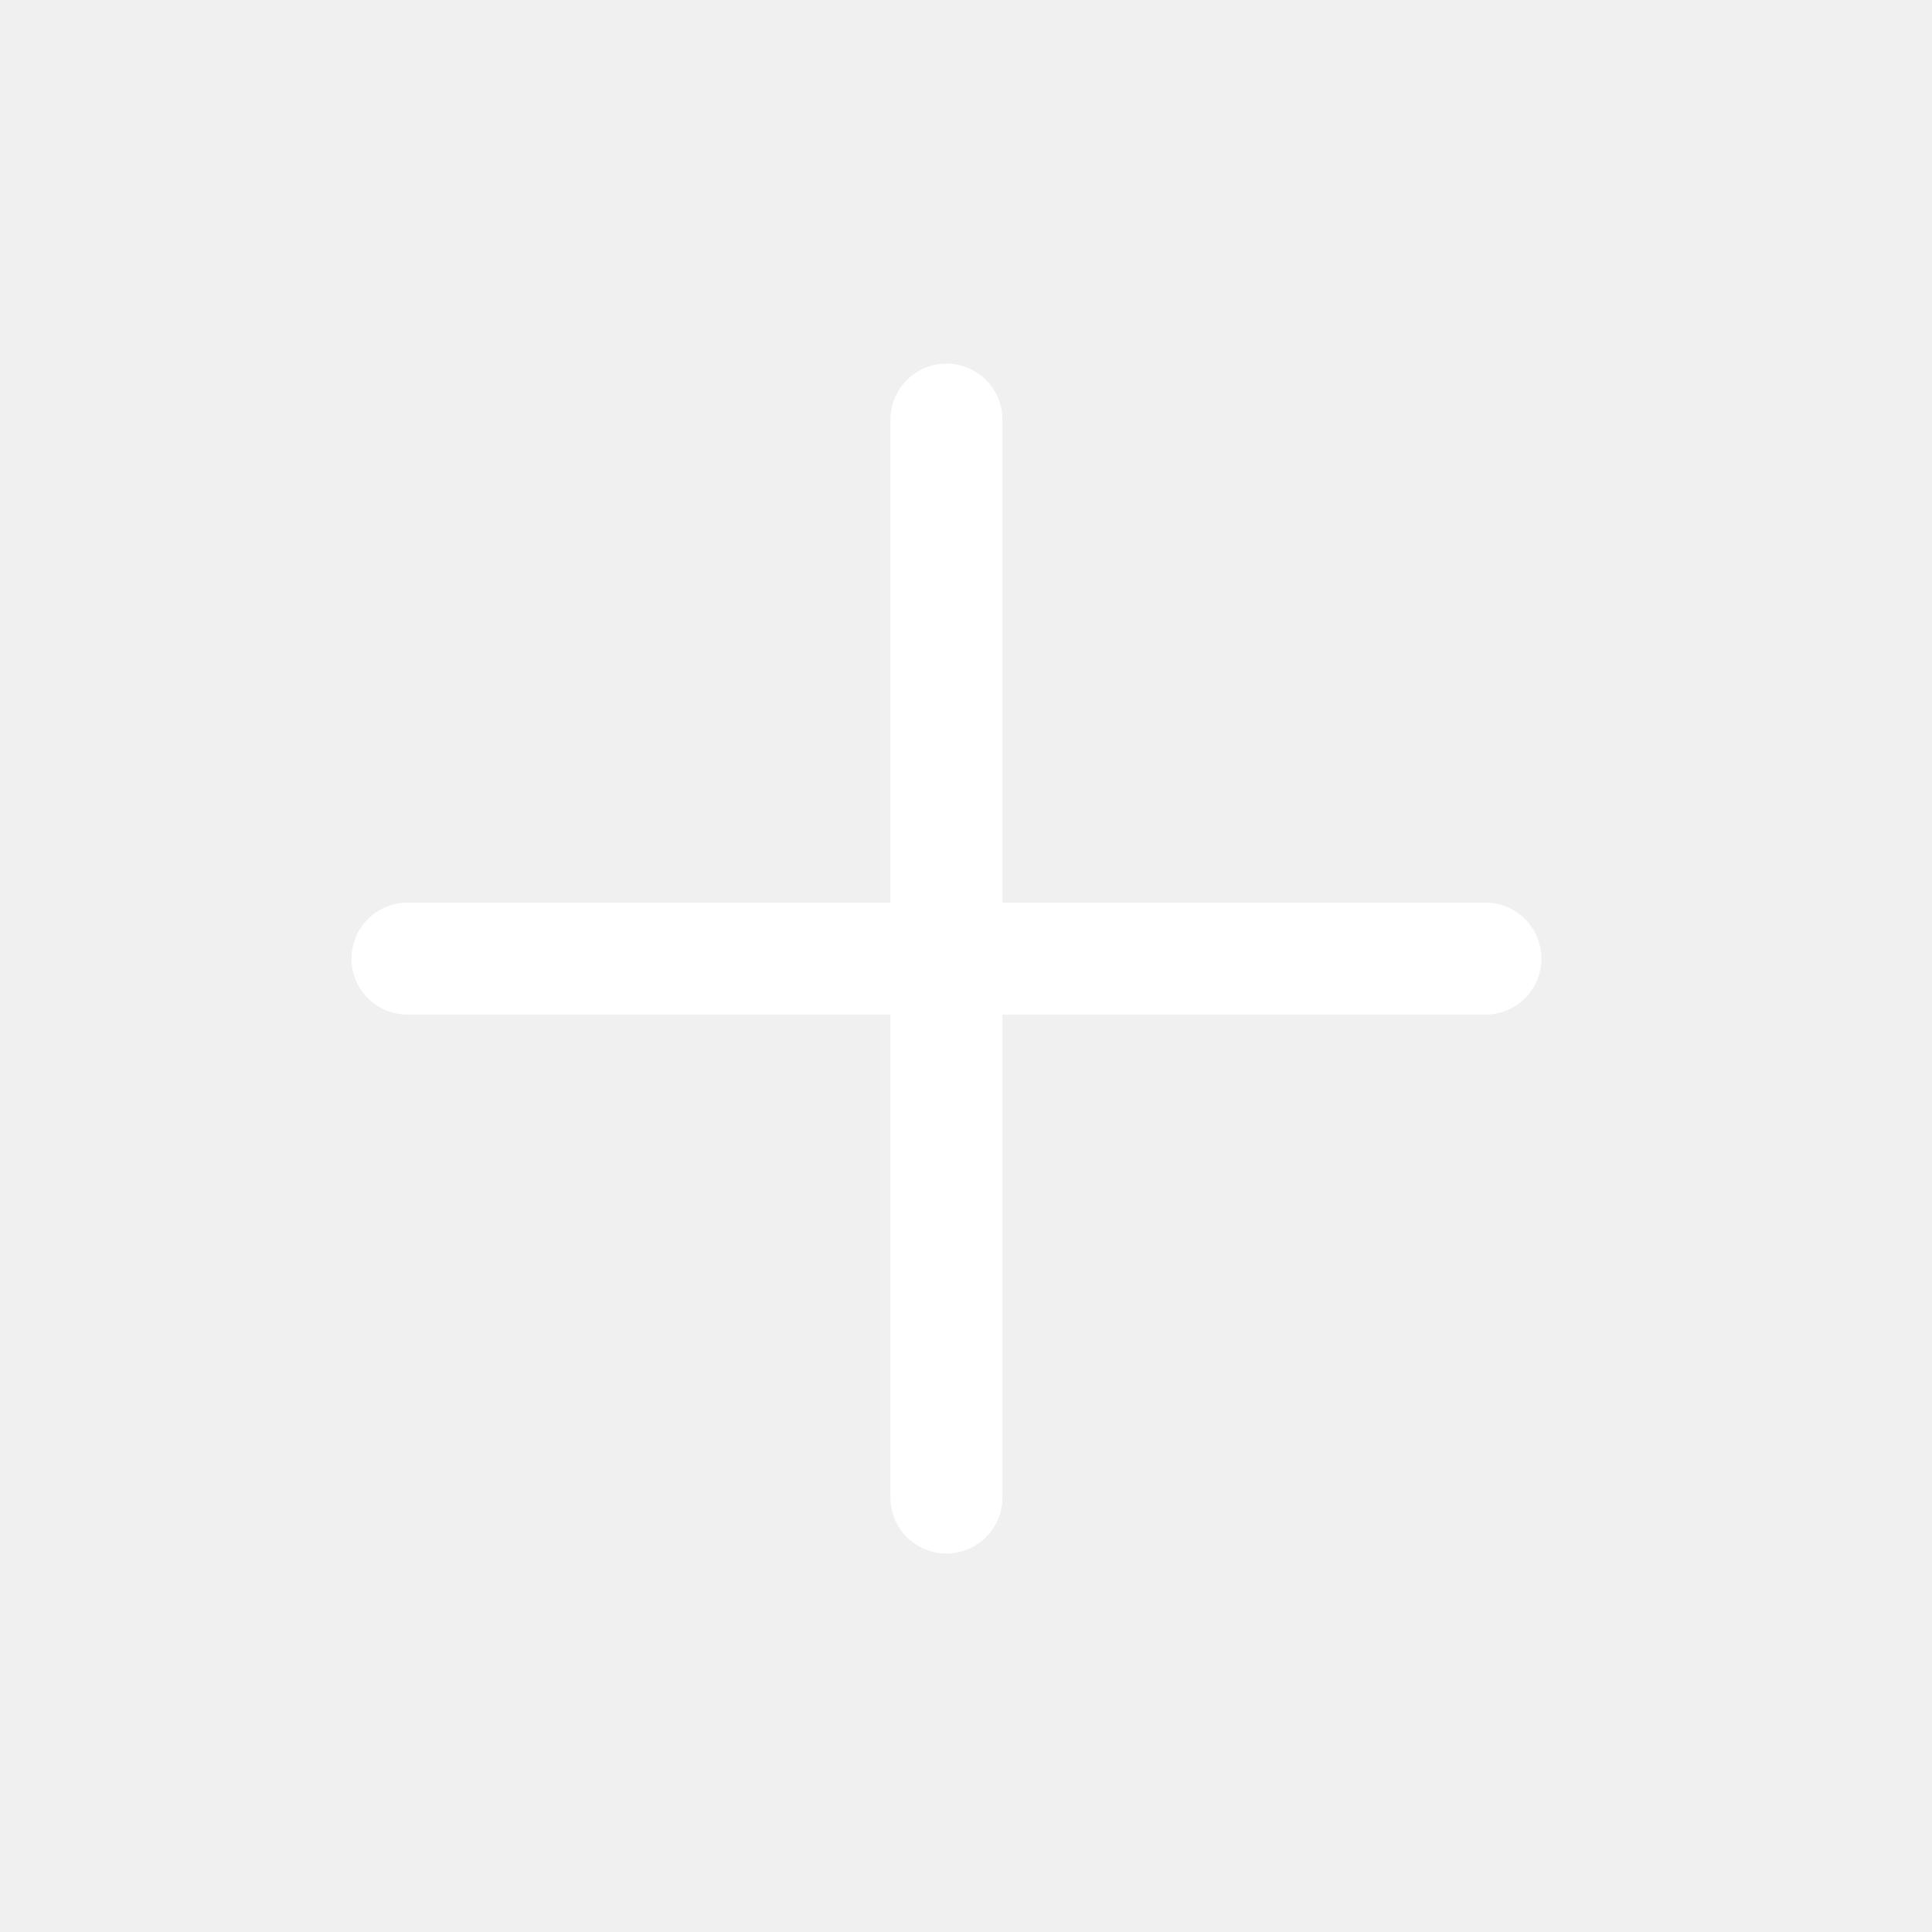
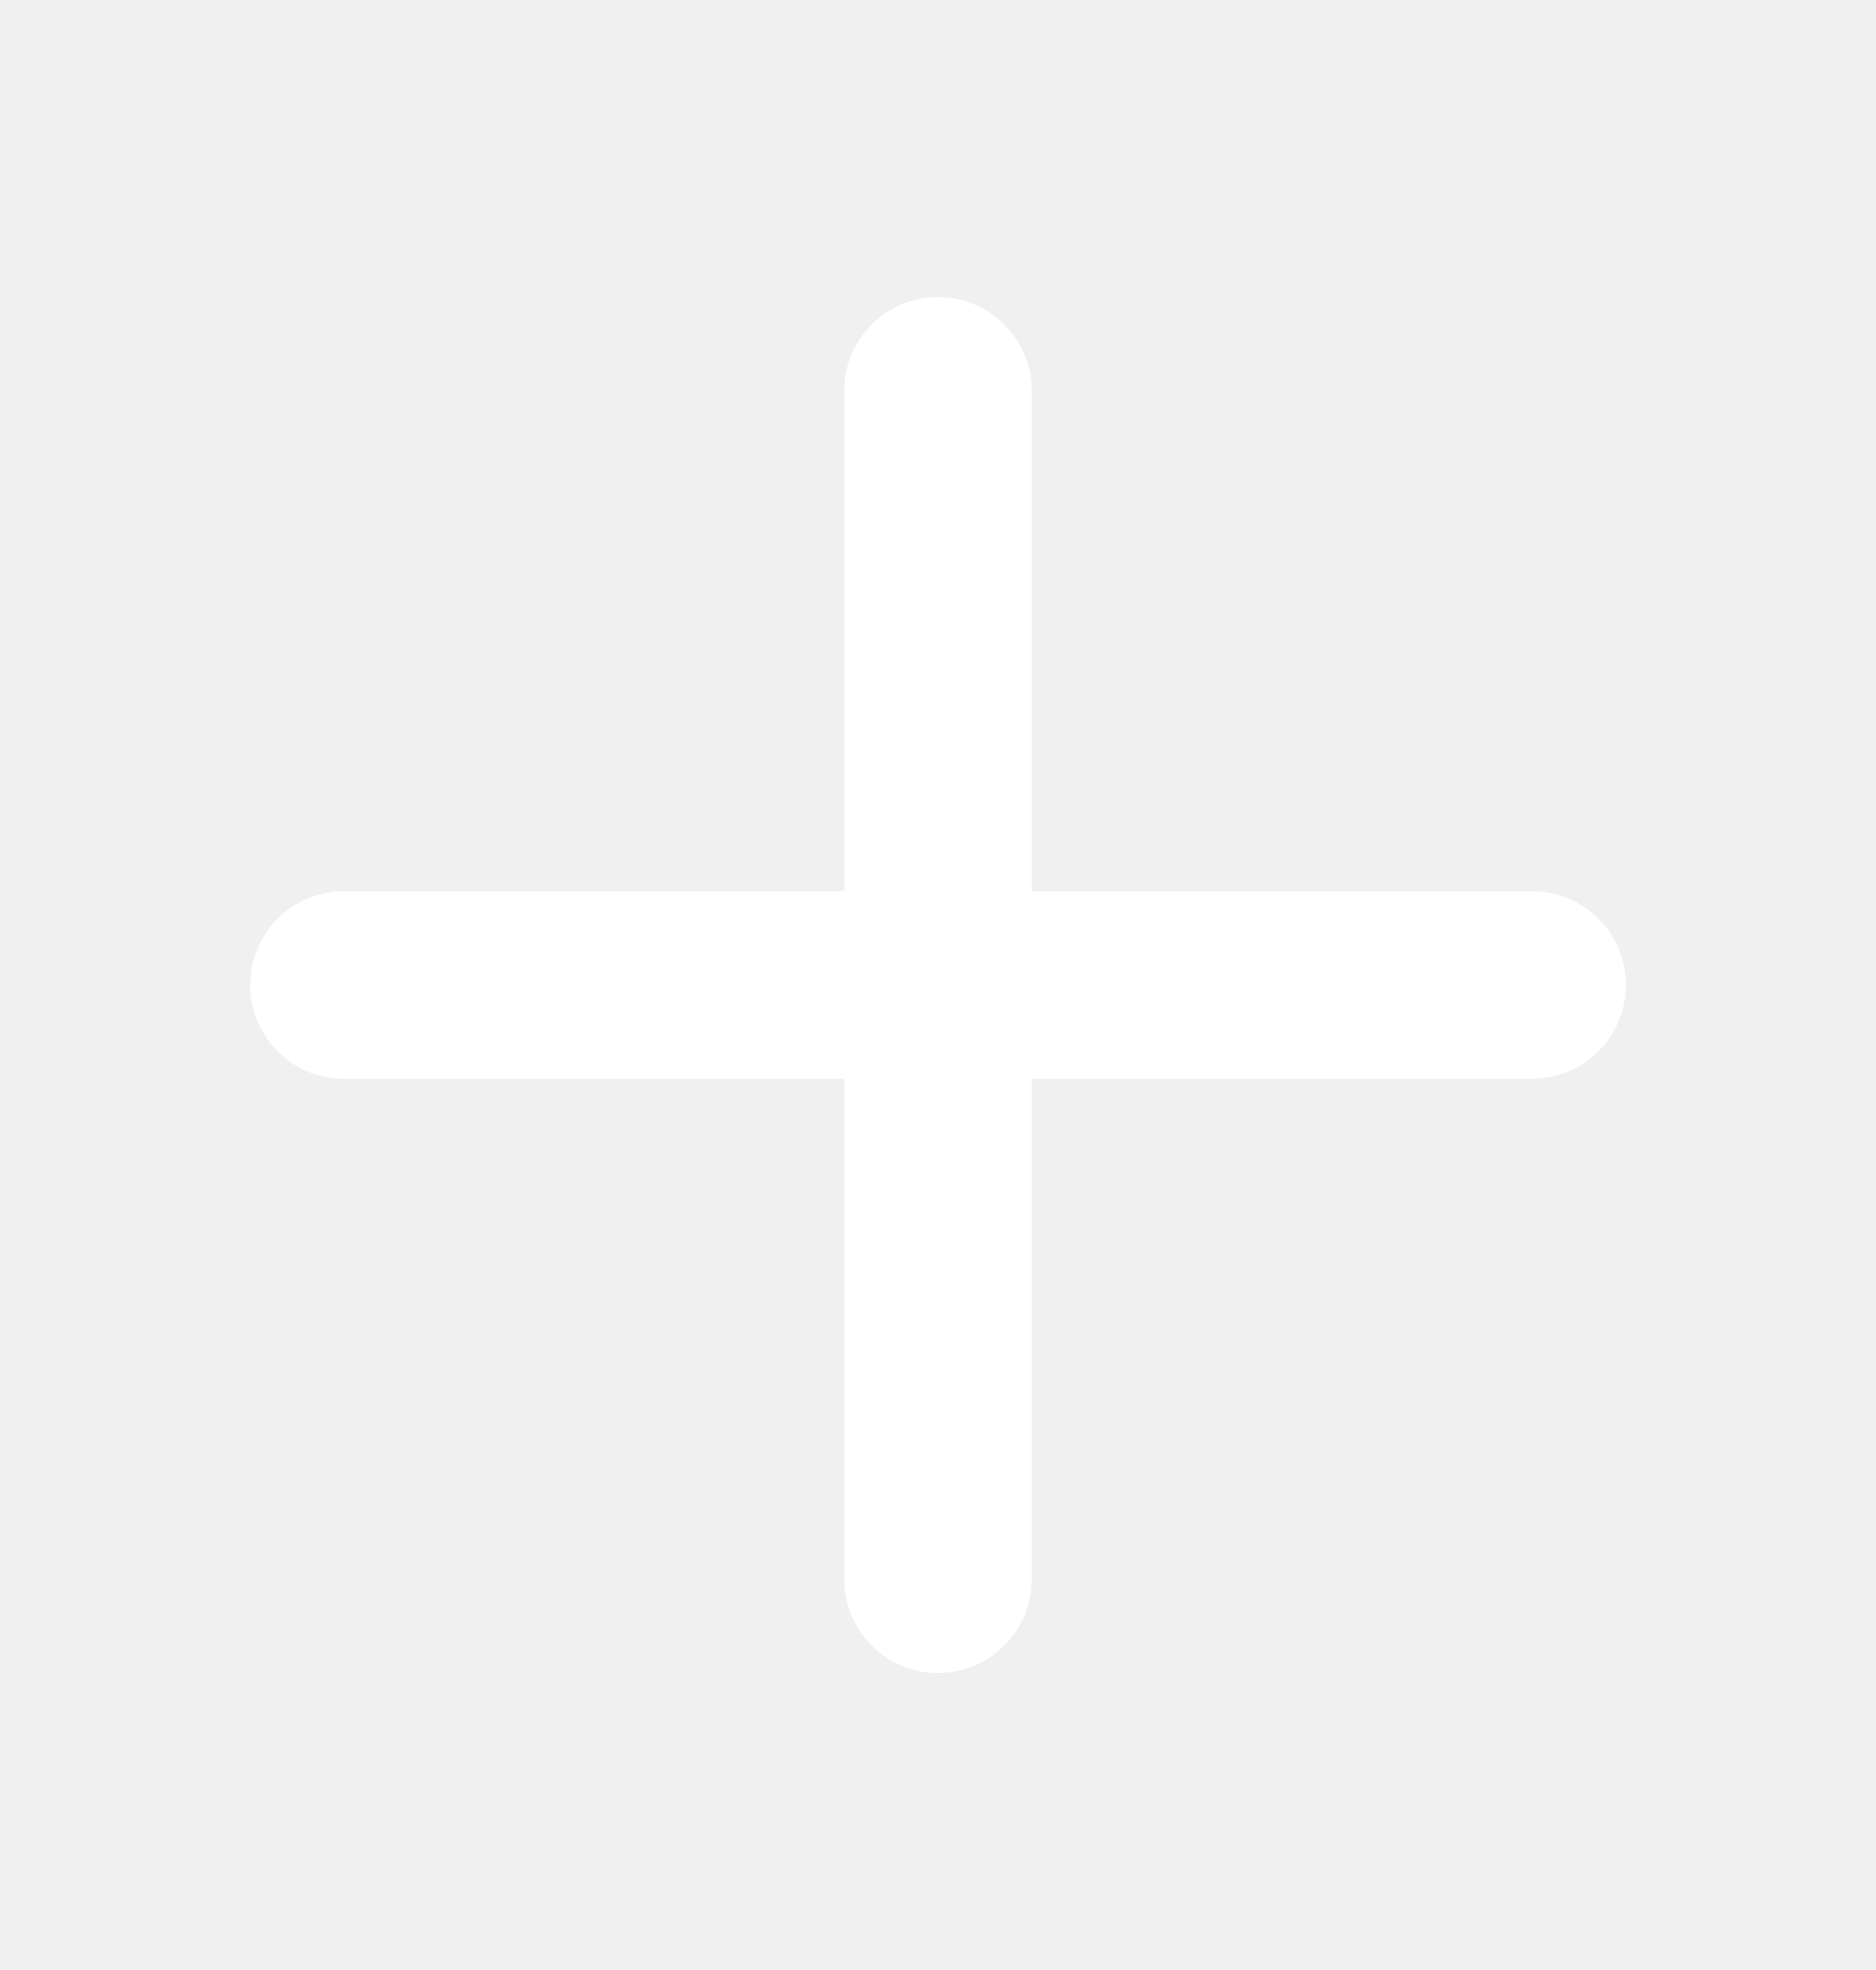
- <svg xmlns="http://www.w3.org/2000/svg" width="23" height="23" viewBox="0 0 23 23" fill="none">
-   <path d="M11.267 4.995V17.828" stroke="white" stroke-width="1.333" stroke-linecap="round" stroke-linejoin="round" />
-   <path d="M4.851 11.412H17.684" stroke="white" stroke-width="1.333" stroke-linecap="round" stroke-linejoin="round" />
+ <svg xmlns="http://www.w3.org/2000/svg" width="20" height="21" viewBox="0 0 20 21" fill="none">
+   <path d="M10 3.667C10.276 3.667 10.5 3.891 10.5 4.167V10H16.334L16.435 10.01C16.662 10.056 16.834 10.258 16.834 10.5C16.834 10.742 16.662 10.944 16.435 10.99L16.334 11H10.5V16.834C10.5 17.11 10.276 17.334 10 17.334C9.724 17.334 9.5 17.11 9.5 16.834V11H3.667C3.391 11 3.167 10.776 3.167 10.5C3.167 10.224 3.391 10 3.667 10H9.5V4.167C9.5 3.891 9.724 3.667 10 3.667Z" fill="white" />
+   <path d="M10.5 10H10V10.5H10.5V10ZM16.334 10L16.382 9.502L16.358 9.5H16.334V10ZM16.435 10.01L16.535 9.52L16.509 9.515L16.483 9.512L16.435 10.01ZM16.435 10.99L16.483 11.488L16.509 11.485L16.535 11.48L16.435 10.99ZM16.334 11V11.5H16.358L16.382 11.498L16.334 11ZM10.5 11V10.5H10V11H10.5ZM10.5 16.834L11 16.835V16.834H10.5ZM9.5 16.834H9L9 16.835L9.5 16.834ZM9.5 11H10V10.5H9.5V11ZM9.5 10V10.5H10V10H9.5ZM10 3.667V4.167H10.5H11C11 3.615 10.552 3.167 10 3.167V3.667ZM10.5 4.167H10V10H10.5H11V4.167H10.5ZM10.5 10V10.5H16.334V10V9.5H10.5V10ZM16.334 10L16.286 10.498L16.386 10.507L16.435 10.01L16.483 9.512L16.382 9.502L16.334 10ZM16.435 10.01L16.334 10.499L16.334 10.5H16.834H17.334C17.334 10.016 16.99 9.614 16.535 9.52L16.435 10.01ZM16.834 10.5H16.334L16.334 10.501L16.435 10.99L16.535 11.48C16.99 11.386 17.334 10.984 17.334 10.5H16.834ZM16.435 10.99L16.386 10.493L16.286 10.502L16.334 11L16.382 11.498L16.483 11.488L16.435 10.99ZM16.334 11V10.5H10.5V11V11.5H16.334V11ZM10.5 11H10V16.834H10.5H11V11H10.5ZM10.5 16.834L10 16.833L10 16.834V17.334V17.834C10.553 17.834 10.999 17.386 11 16.835L10.5 16.834ZM10 17.334V16.834L10 16.833L9.5 16.834L9 16.835C9.001 17.386 9.447 17.834 10 17.834V17.334ZM9.5 16.834H10V11H9.5H9V16.834H9.5ZM9.5 11V10.5H3.667V11V11.5H9.5V11ZM3.667 11V10.5H3.167H2.667C2.667 11.052 3.115 11.5 3.667 11.5V11ZM3.167 10.5H3.667V10V9.5C3.115 9.5 2.667 9.948 2.667 10.5H3.167ZM3.667 10V10.5H9.5V10V9.5H3.667V10ZM9.5 10H10V4.167H9.5H9V10H9.5ZM9.5 4.167H10V3.667V3.167C9.448 3.167 9 3.615 9 4.167H9.5Z" fill="white" />
</svg>
